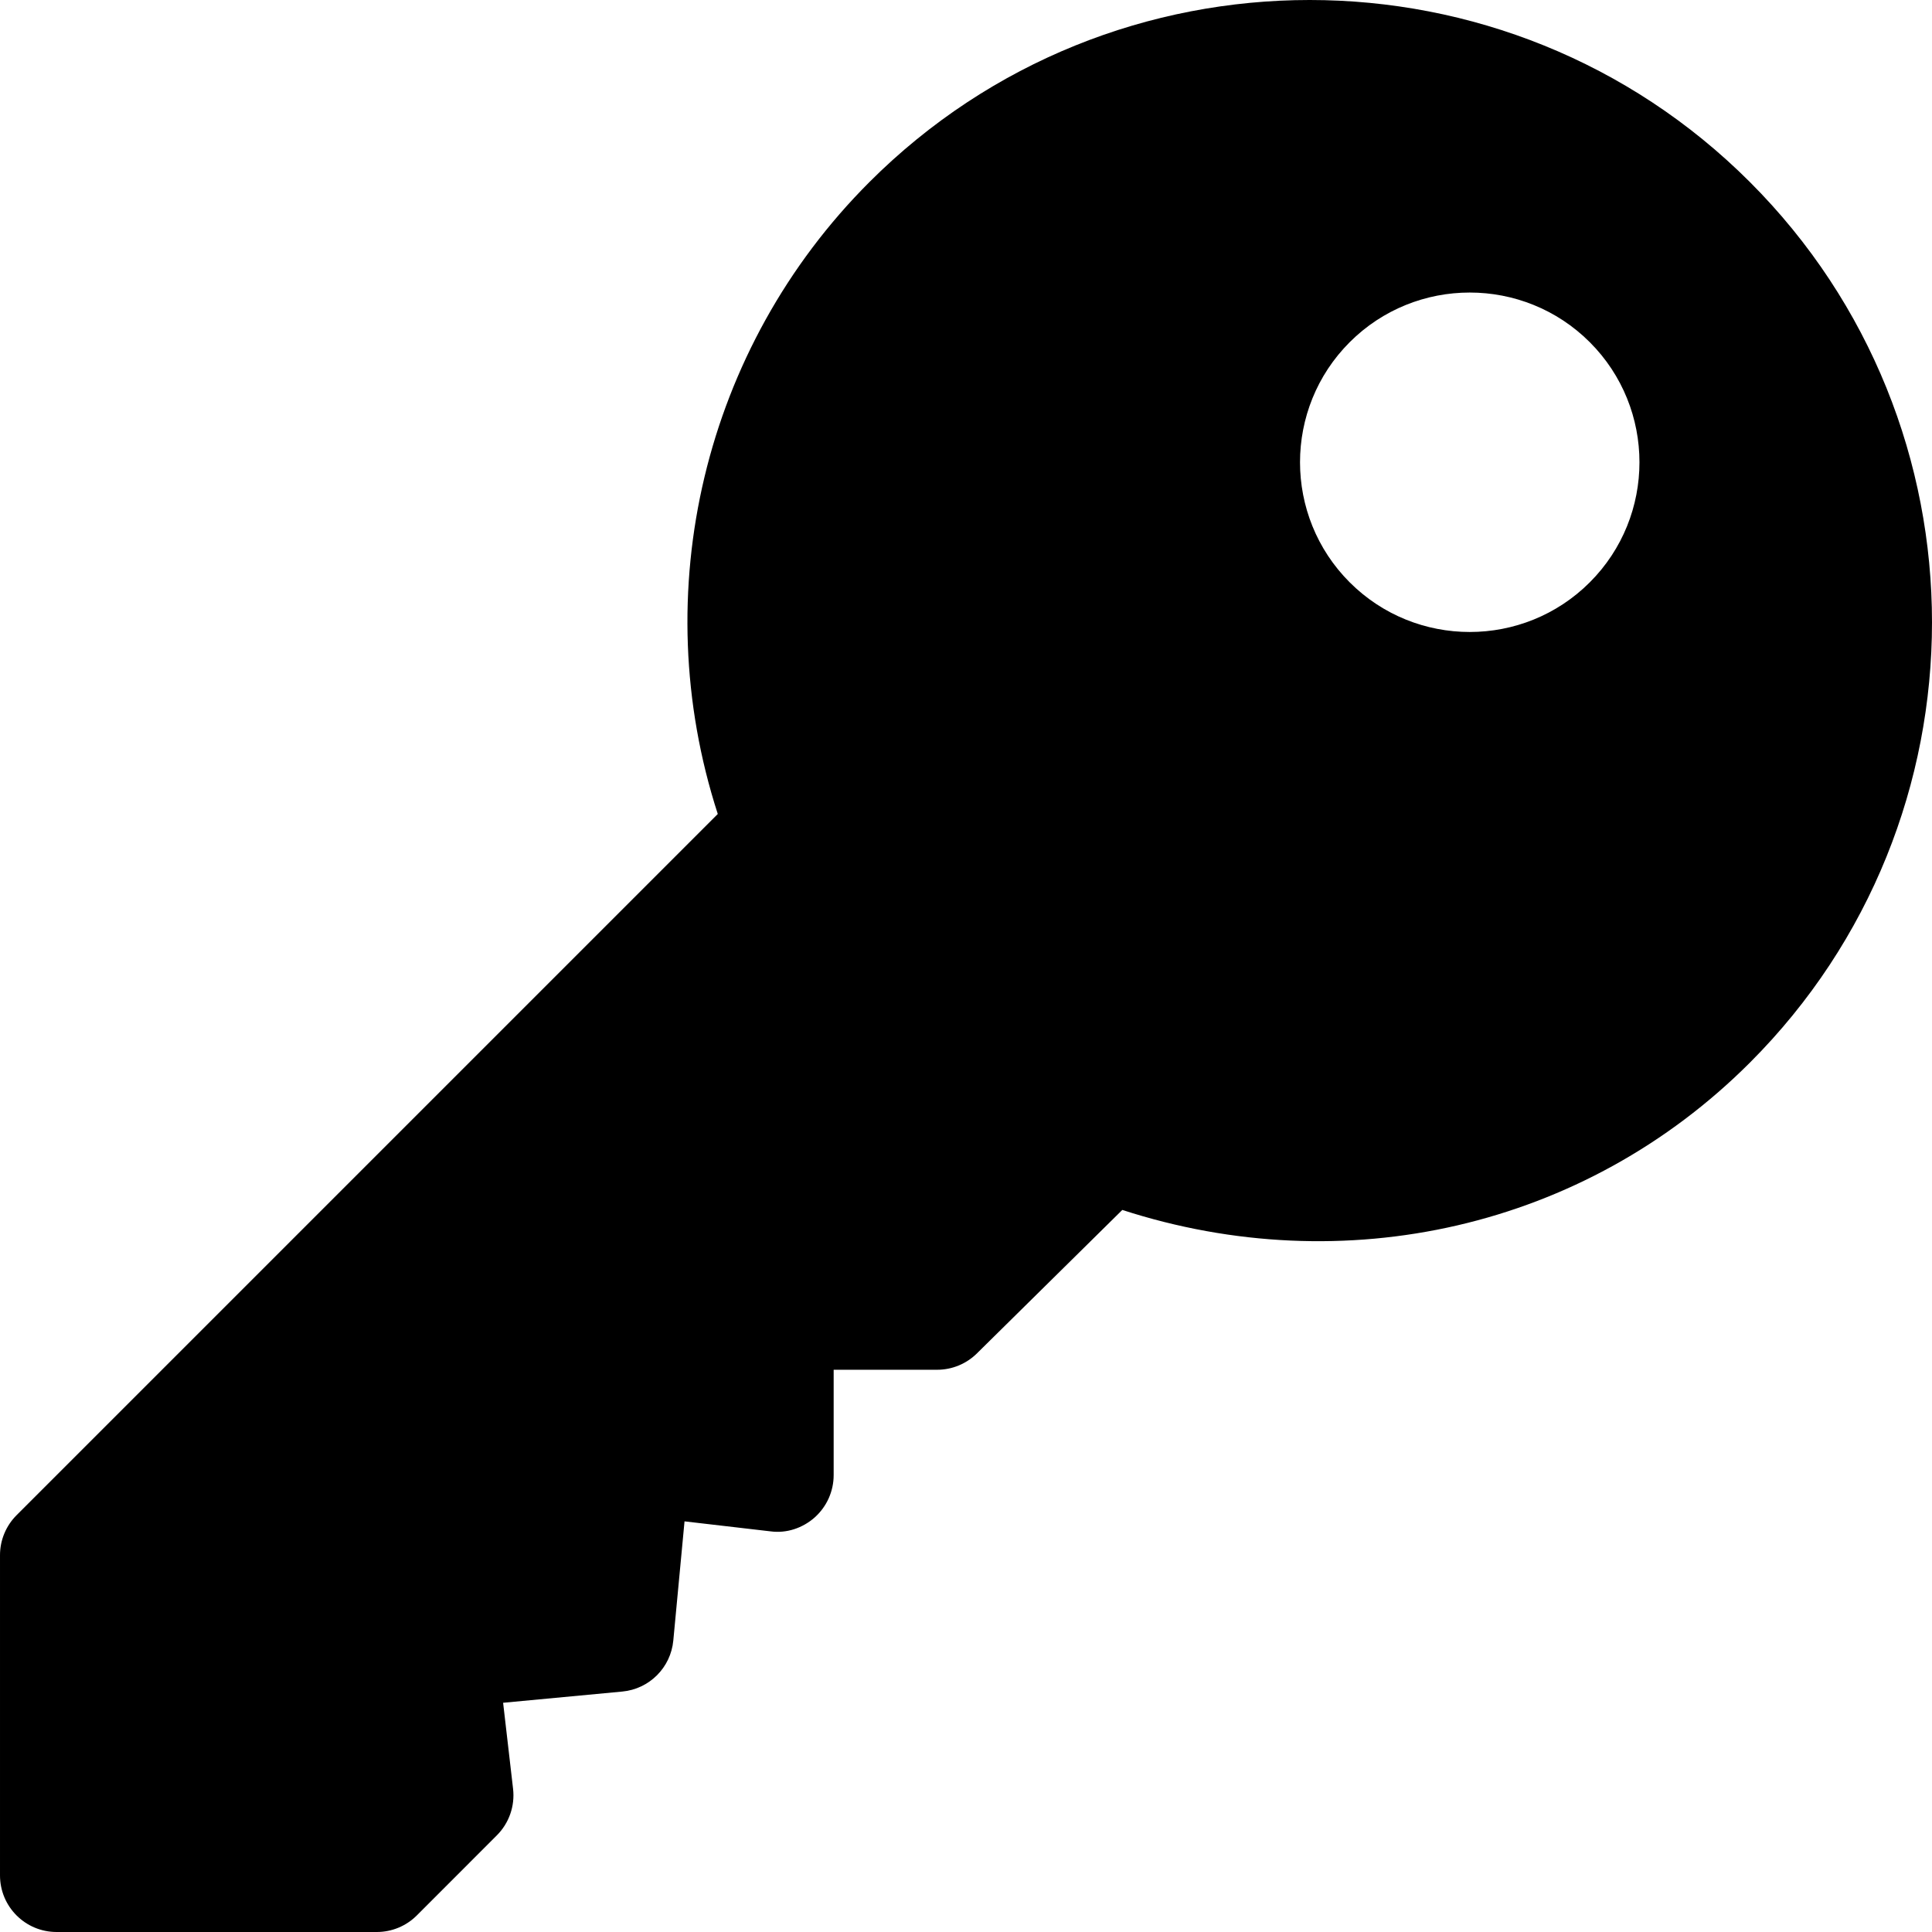
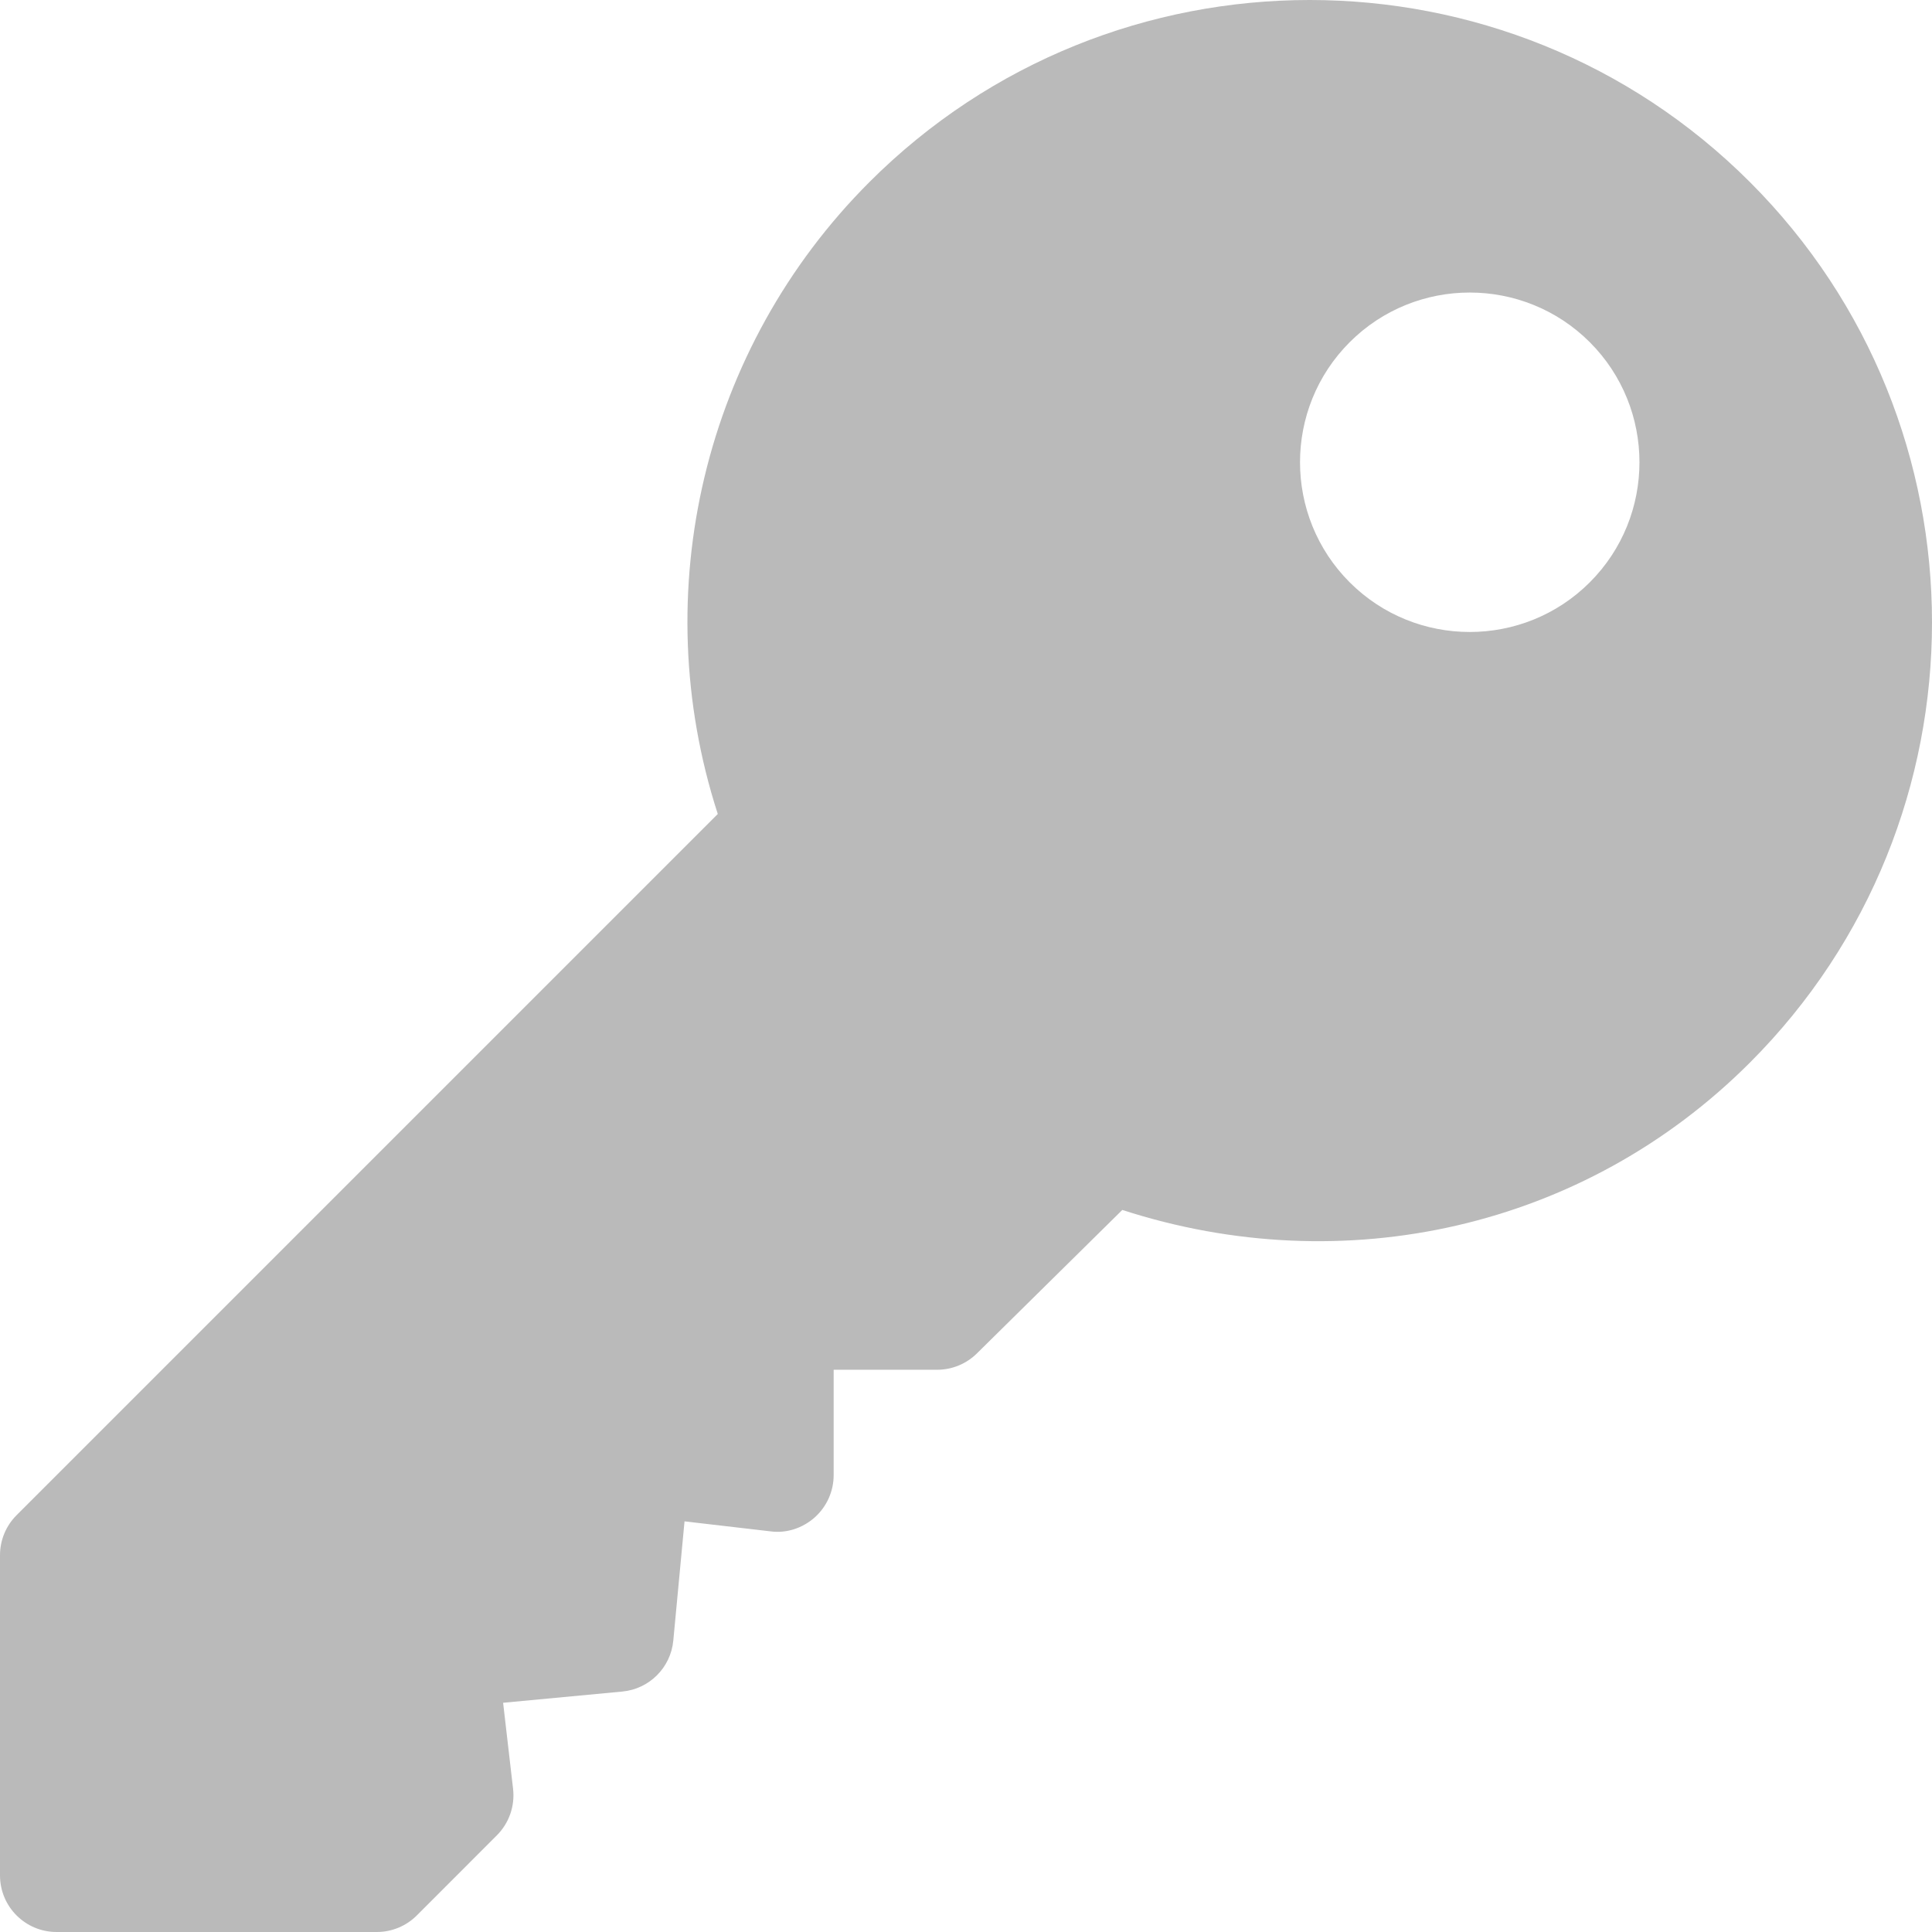
- <svg xmlns="http://www.w3.org/2000/svg" version="1.1" id="Capa_1" x="0px" y="0px" viewBox="0 0 512 512" style="enable-background:new 0 0 512 512;" xml:space="preserve">
+ <svg xmlns="http://www.w3.org/2000/svg" version="1.1" id="Capa_1" x="0px" y="0px" viewBox="0 0 512 512" style="enable-background:new 0 0 512 512; fill: #bababa" xml:space="preserve">
  <g>
    <g>
      <path d="M463.748,48.251c-64.336-64.336-169.013-64.335-233.349,0.001c-43.945,43.945-59.209,108.706-40.181,167.461    L4.396,401.536c-2.813,2.813-4.395,6.621-4.395,10.606V497c0,8.291,6.709,15,15,15h84.858c3.984,0,7.793-1.582,10.605-4.395    l21.211-21.226c3.237-3.237,4.819-7.778,4.292-12.334l-2.637-22.793l31.582-2.974c7.178-0.674,12.847-6.343,13.521-13.521    l2.974-31.582l22.793,2.651c4.233,0.571,8.496-0.85,11.704-3.691c3.193-2.856,5.024-6.929,5.024-11.206V363h27.422    c3.984,0,7.793-1.582,10.605-4.395l38.467-37.958c58.74,19.043,122.381,4.929,166.326-39.046    C528.084,217.266,528.084,112.587,463.748,48.251z M421.313,154.321c-17.549,17.549-46.084,17.549-63.633,0    s-17.549-46.084,0-63.633s46.084-17.549,63.633,0S438.861,136.772,421.313,154.321z" />
    </g>
  </g>
  <g>
</g>
  <g>
</g>
  <g>
</g>
  <g>
</g>
  <g>
</g>
  <g>
</g>
  <g>
</g>
  <g>
</g>
  <g>
</g>
  <g>
</g>
  <g>
</g>
  <g>
</g>
  <g>
</g>
  <g>
</g>
  <g>
</g>
</svg>
